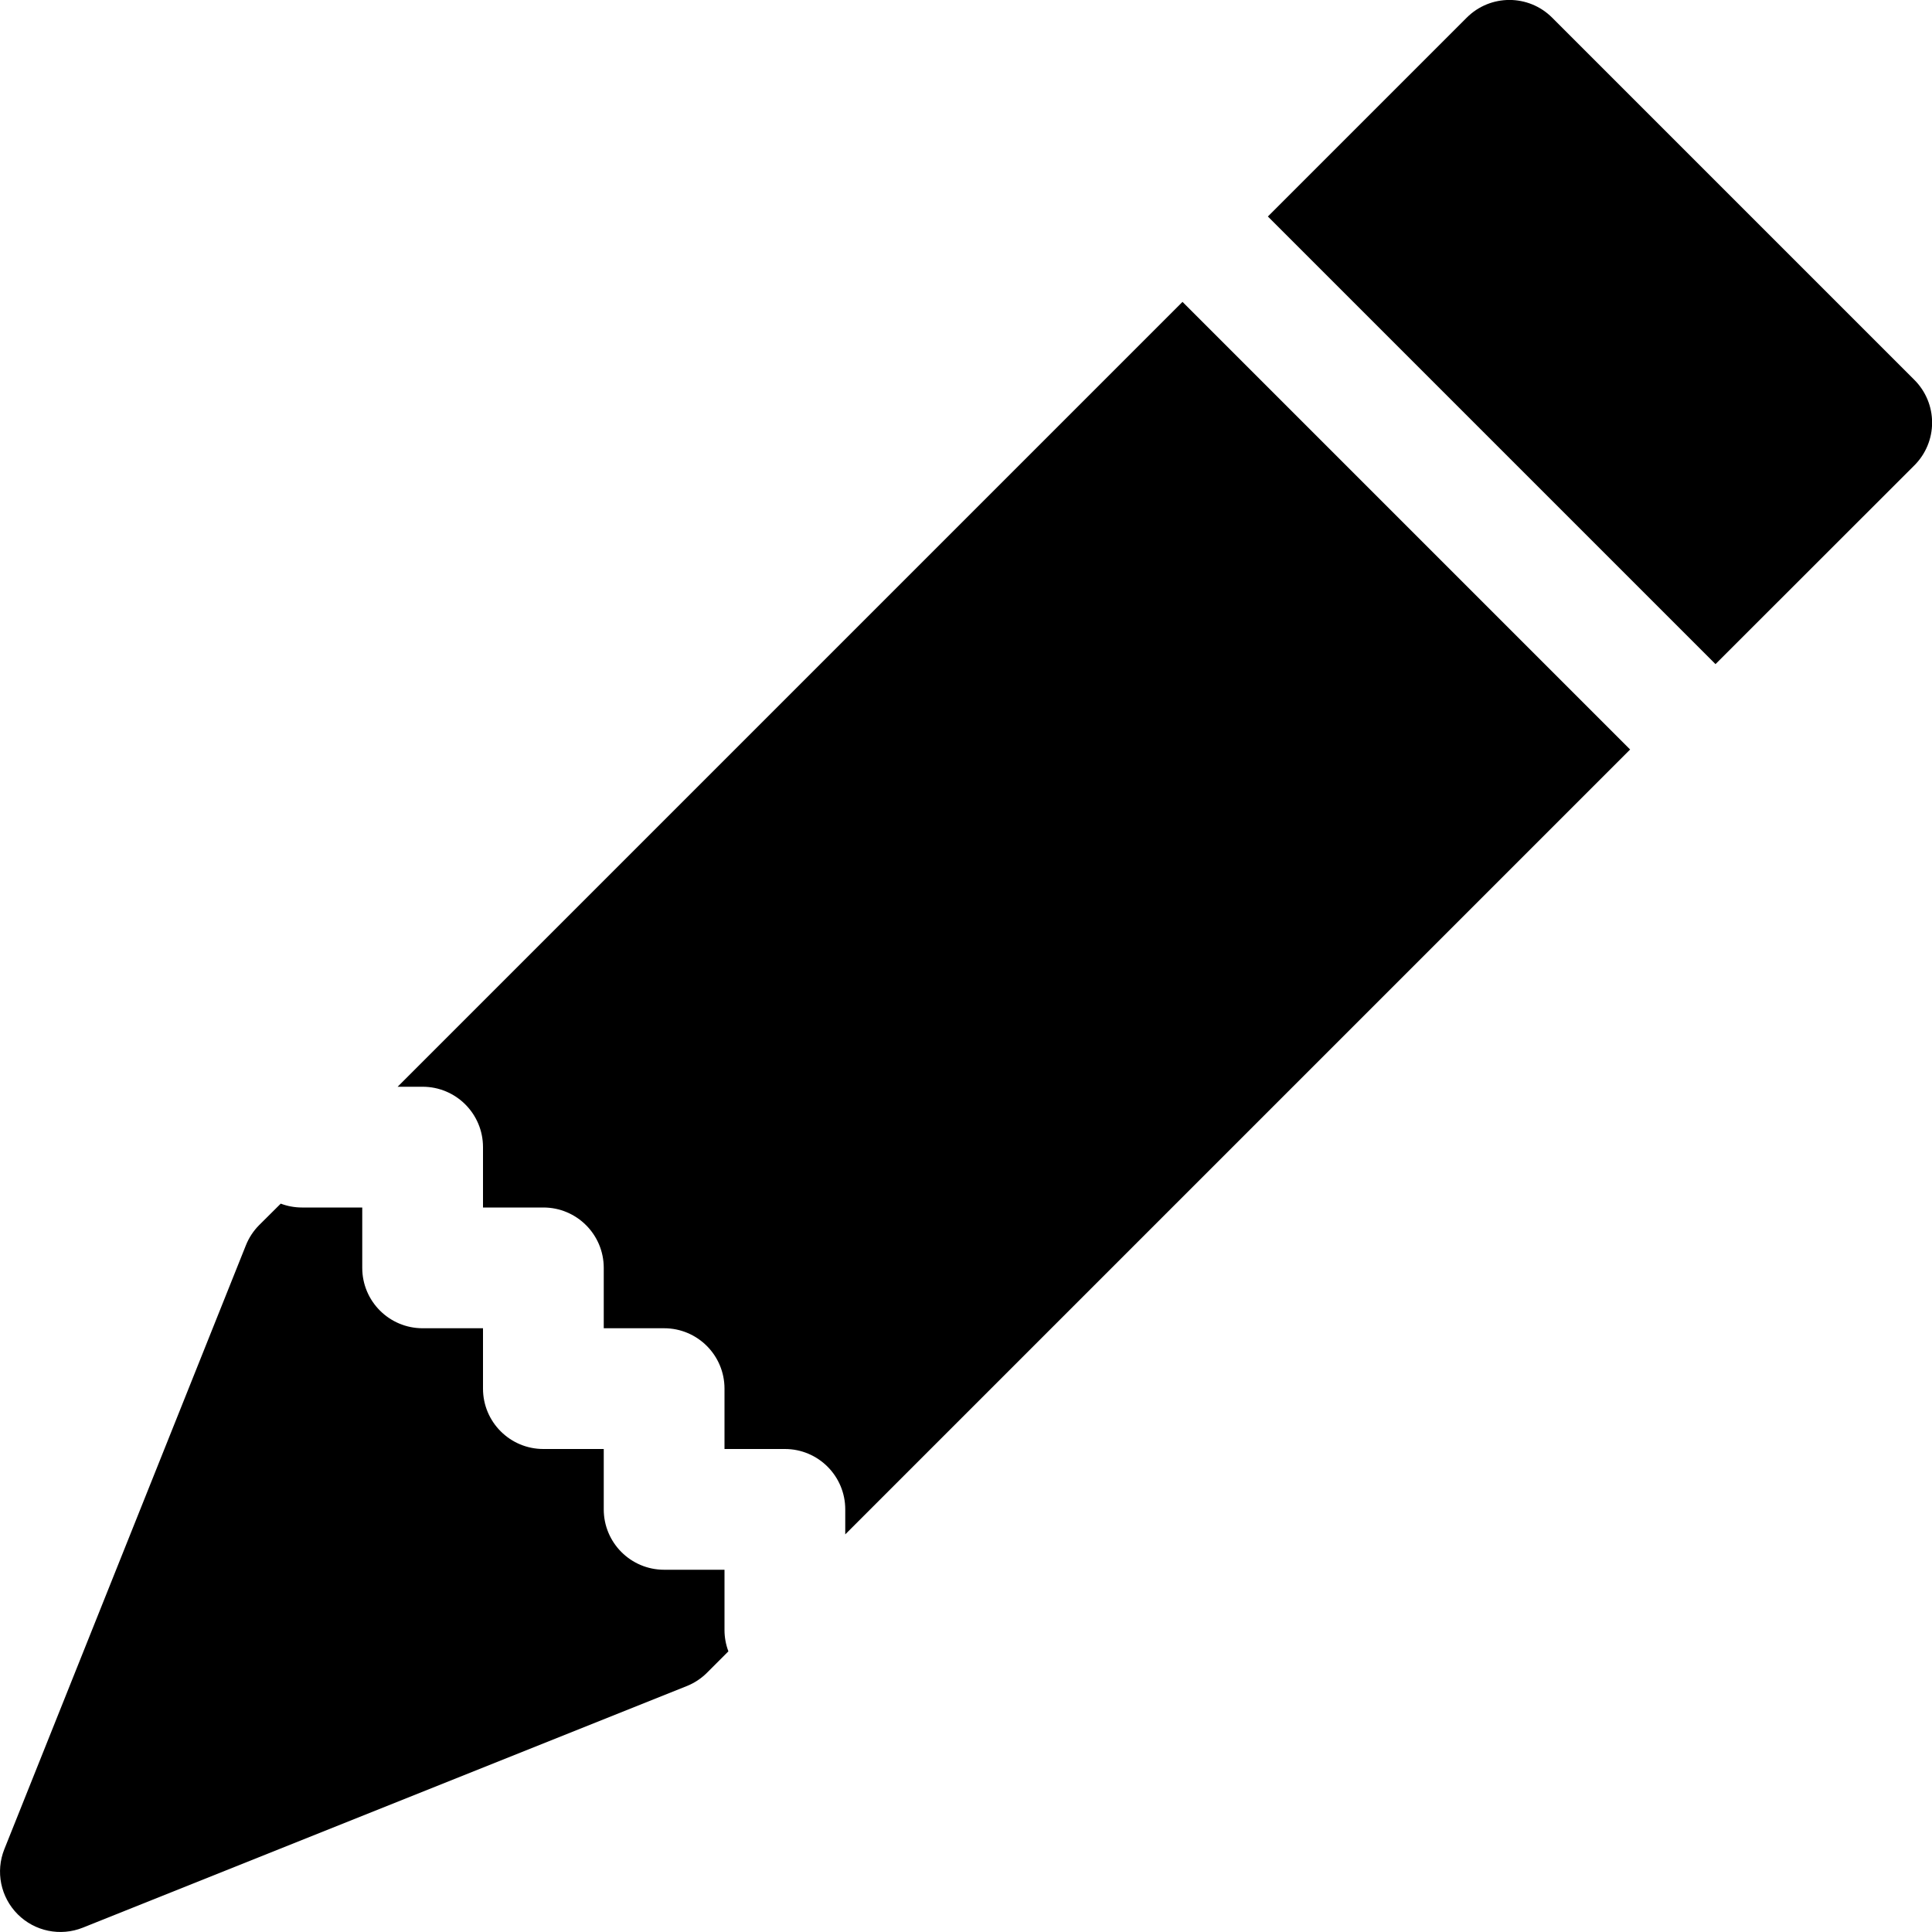
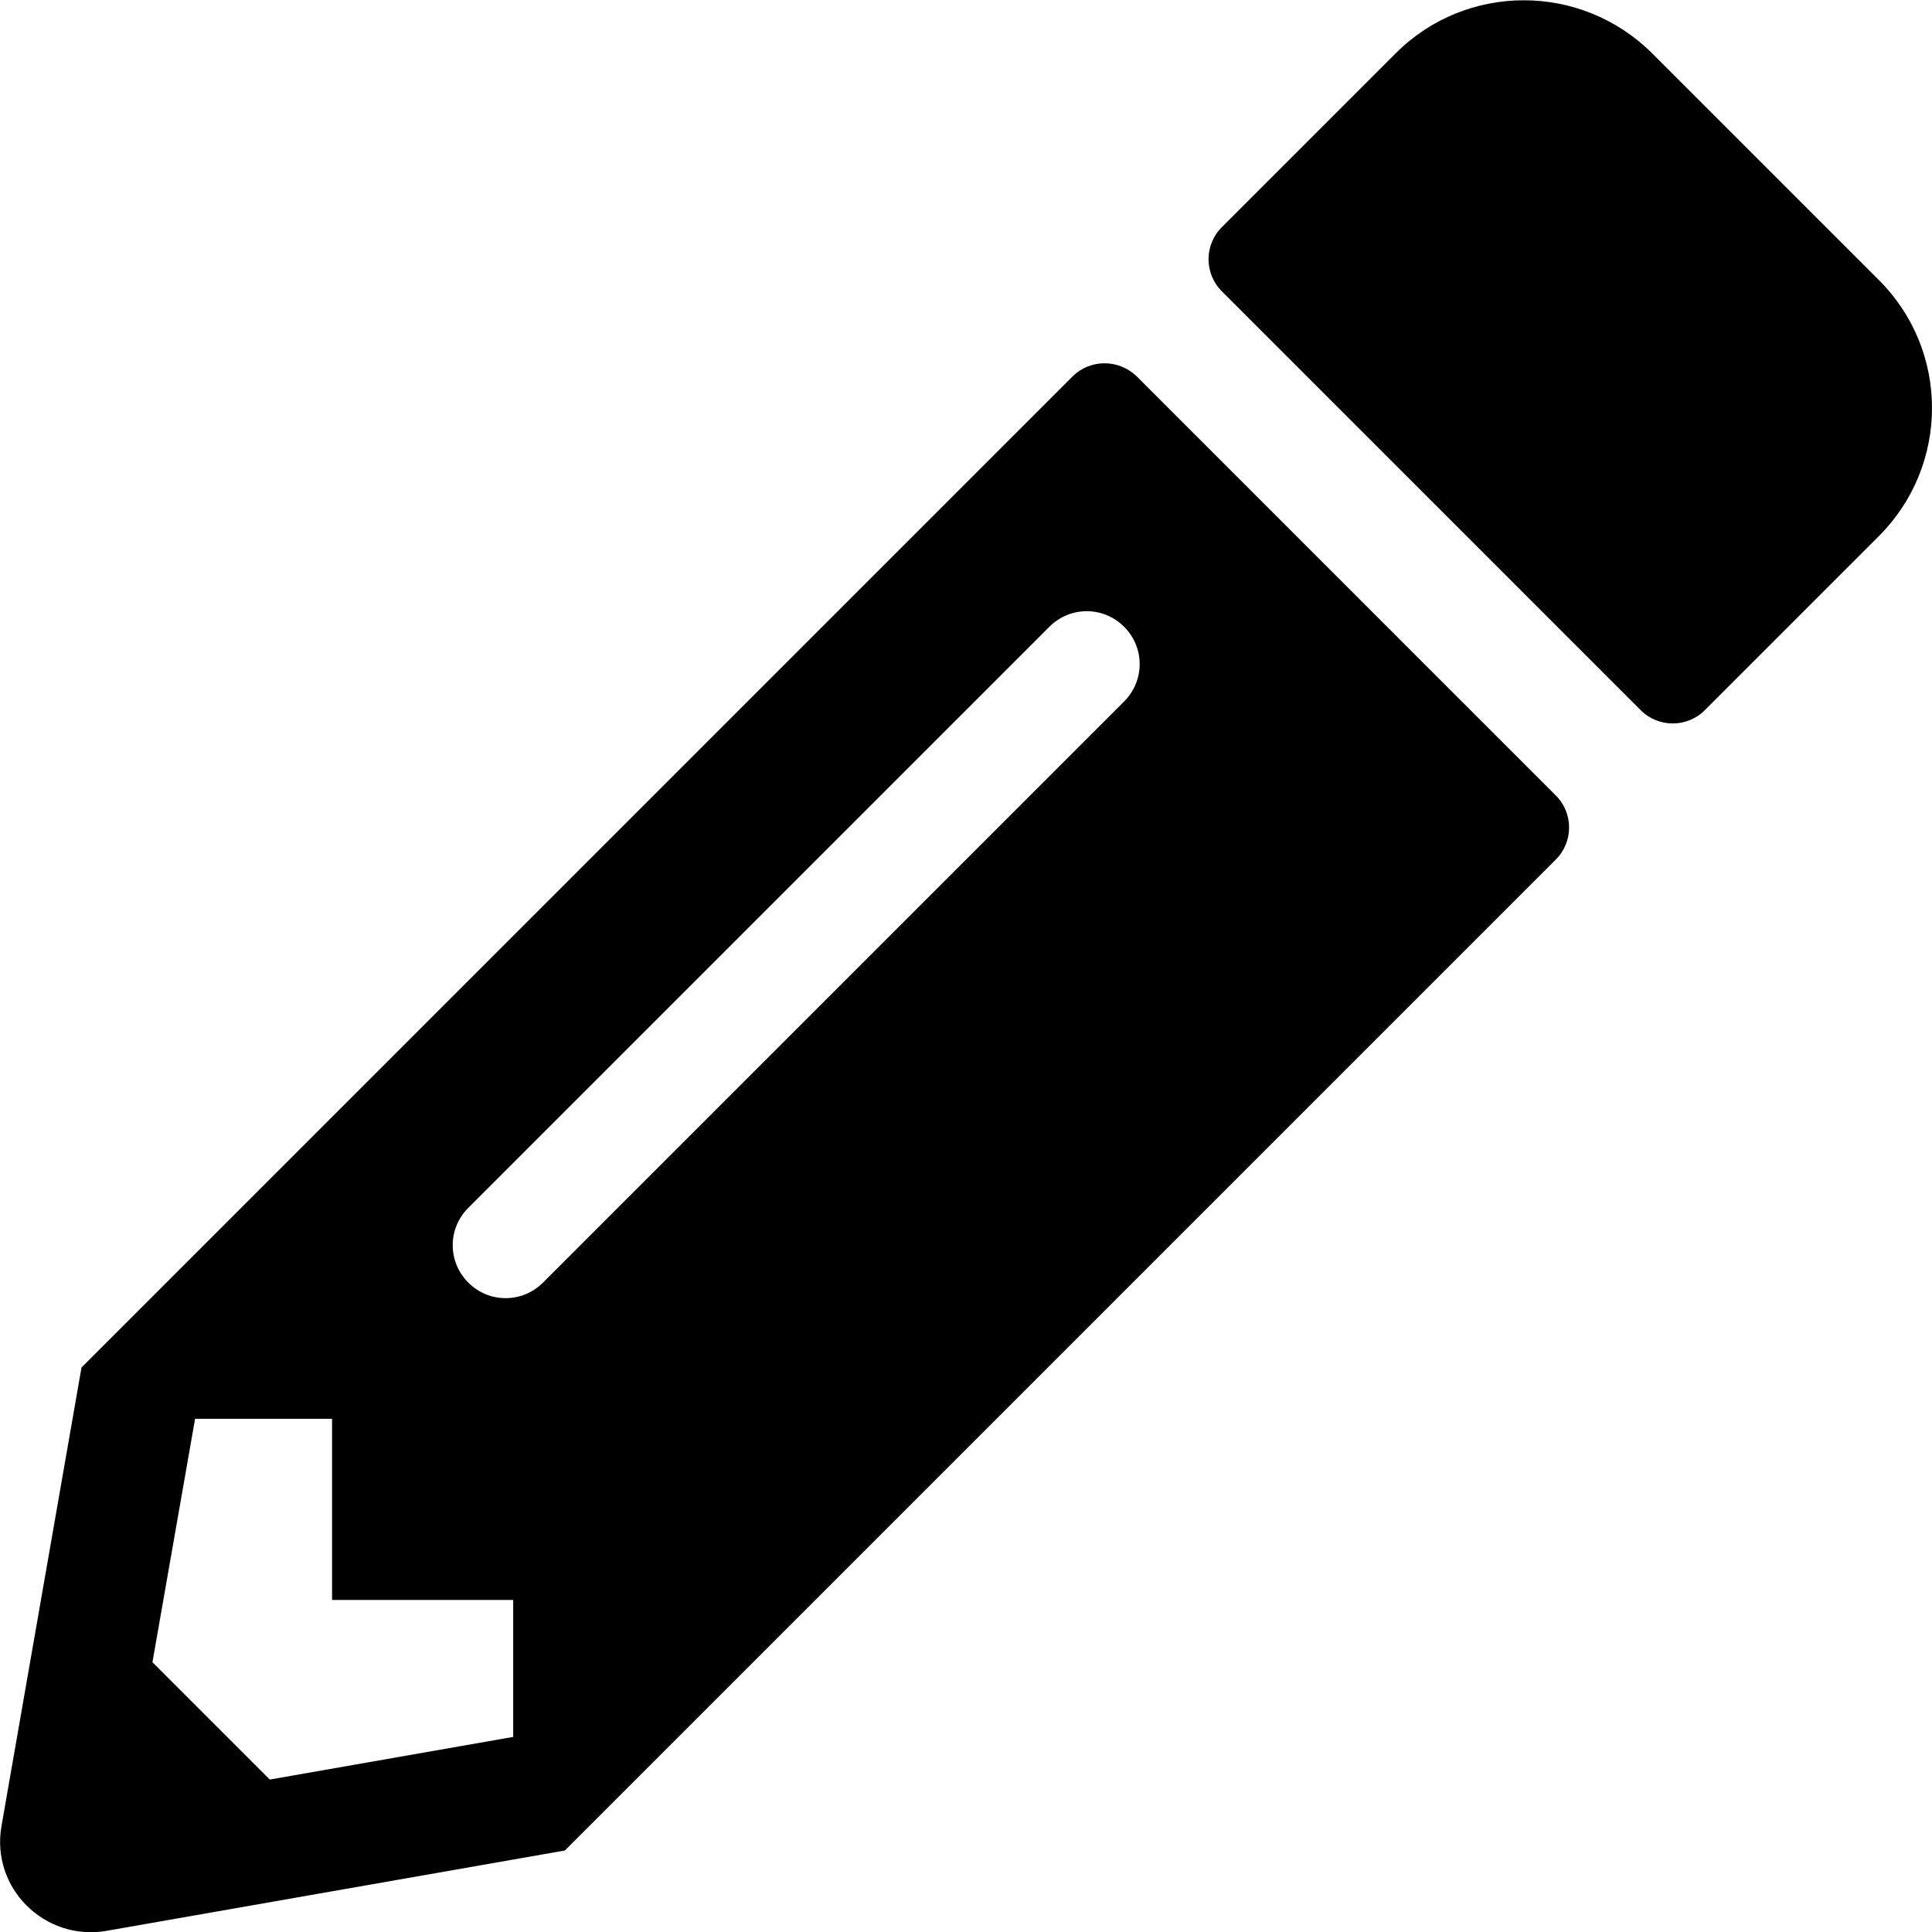
- <svg xmlns="http://www.w3.org/2000/svg" width="16" height="16" fill="currentColor" class="bi bi-pencil-fill" viewBox="0 0 16 16">
-   <path d="M12.854.146a.5.5 0 0 0-.707 0L10.5 1.793 14.207 5.5l1.647-1.646a.5.5 0 0 0 0-.708l-3-3zm.646 6.061L9.793 2.5 3.293 9H3.5a.5.5 0 0 1 .5.5v.5h.5a.5.5 0 0 1 .5.5v.5h.5a.5.5 0 0 1 .5.5v.5h.5a.5.5 0 0 1 .5.5v.207l6.5-6.5zm-7.468 7.468A.5.5 0 0 1 6 13.5V13h-.5a.5.5 0 0 1-.5-.5V12h-.5a.5.5 0 0 1-.5-.5V11h-.5a.5.5 0 0 1-.5-.5V10h-.5a.499.499 0 0 1-.175-.032l-.179.178a.5.5 0 0 0-.11.168l-2 5a.5.5 0 0 0 .65.65l5-2a.5.5 0 0 0 .168-.11l.178-.178z" />
+ <svg xmlns="http://www.w3.org/2000/svg" aria-hidden="true" focusable="false" data-prefix="fas" data-icon="pencil-alt" class="svg-inline--fa fa-pencil-alt fa-w-16" role="img" viewBox="0 0 512 512">
+   <path fill="currentColor" d="M497.9 142.1l-46.1 46.1c-4.7 4.7-12.3 4.7-17 0l-111-111c-4.7-4.7-4.7-12.3 0-17l46.1-46.1c18.7-18.7 49.1-18.7 67.9 0l60.1 60.1c18.8 18.7 18.8 49.1 0 67.9zM284.2 99.8L21.6 362.4.4 483.9c-2.9 16.4 11.4 30.6 27.8 27.8l121.5-21.3 262.6-262.6c4.7-4.7 4.7-12.3 0-17l-111-111c-4.8-4.7-12.4-4.7-17.1 0zM124.1 339.9c-5.5-5.5-5.5-14.3 0-19.8l154-154c5.5-5.5 14.3-5.5 19.8 0s5.5 14.3 0 19.8l-154 154c-5.5 5.5-14.3 5.5-19.8 0zM88 424h48v36.3l-64.5 11.3-31.1-31.1L51.7 376H88v48z" />
</svg>
